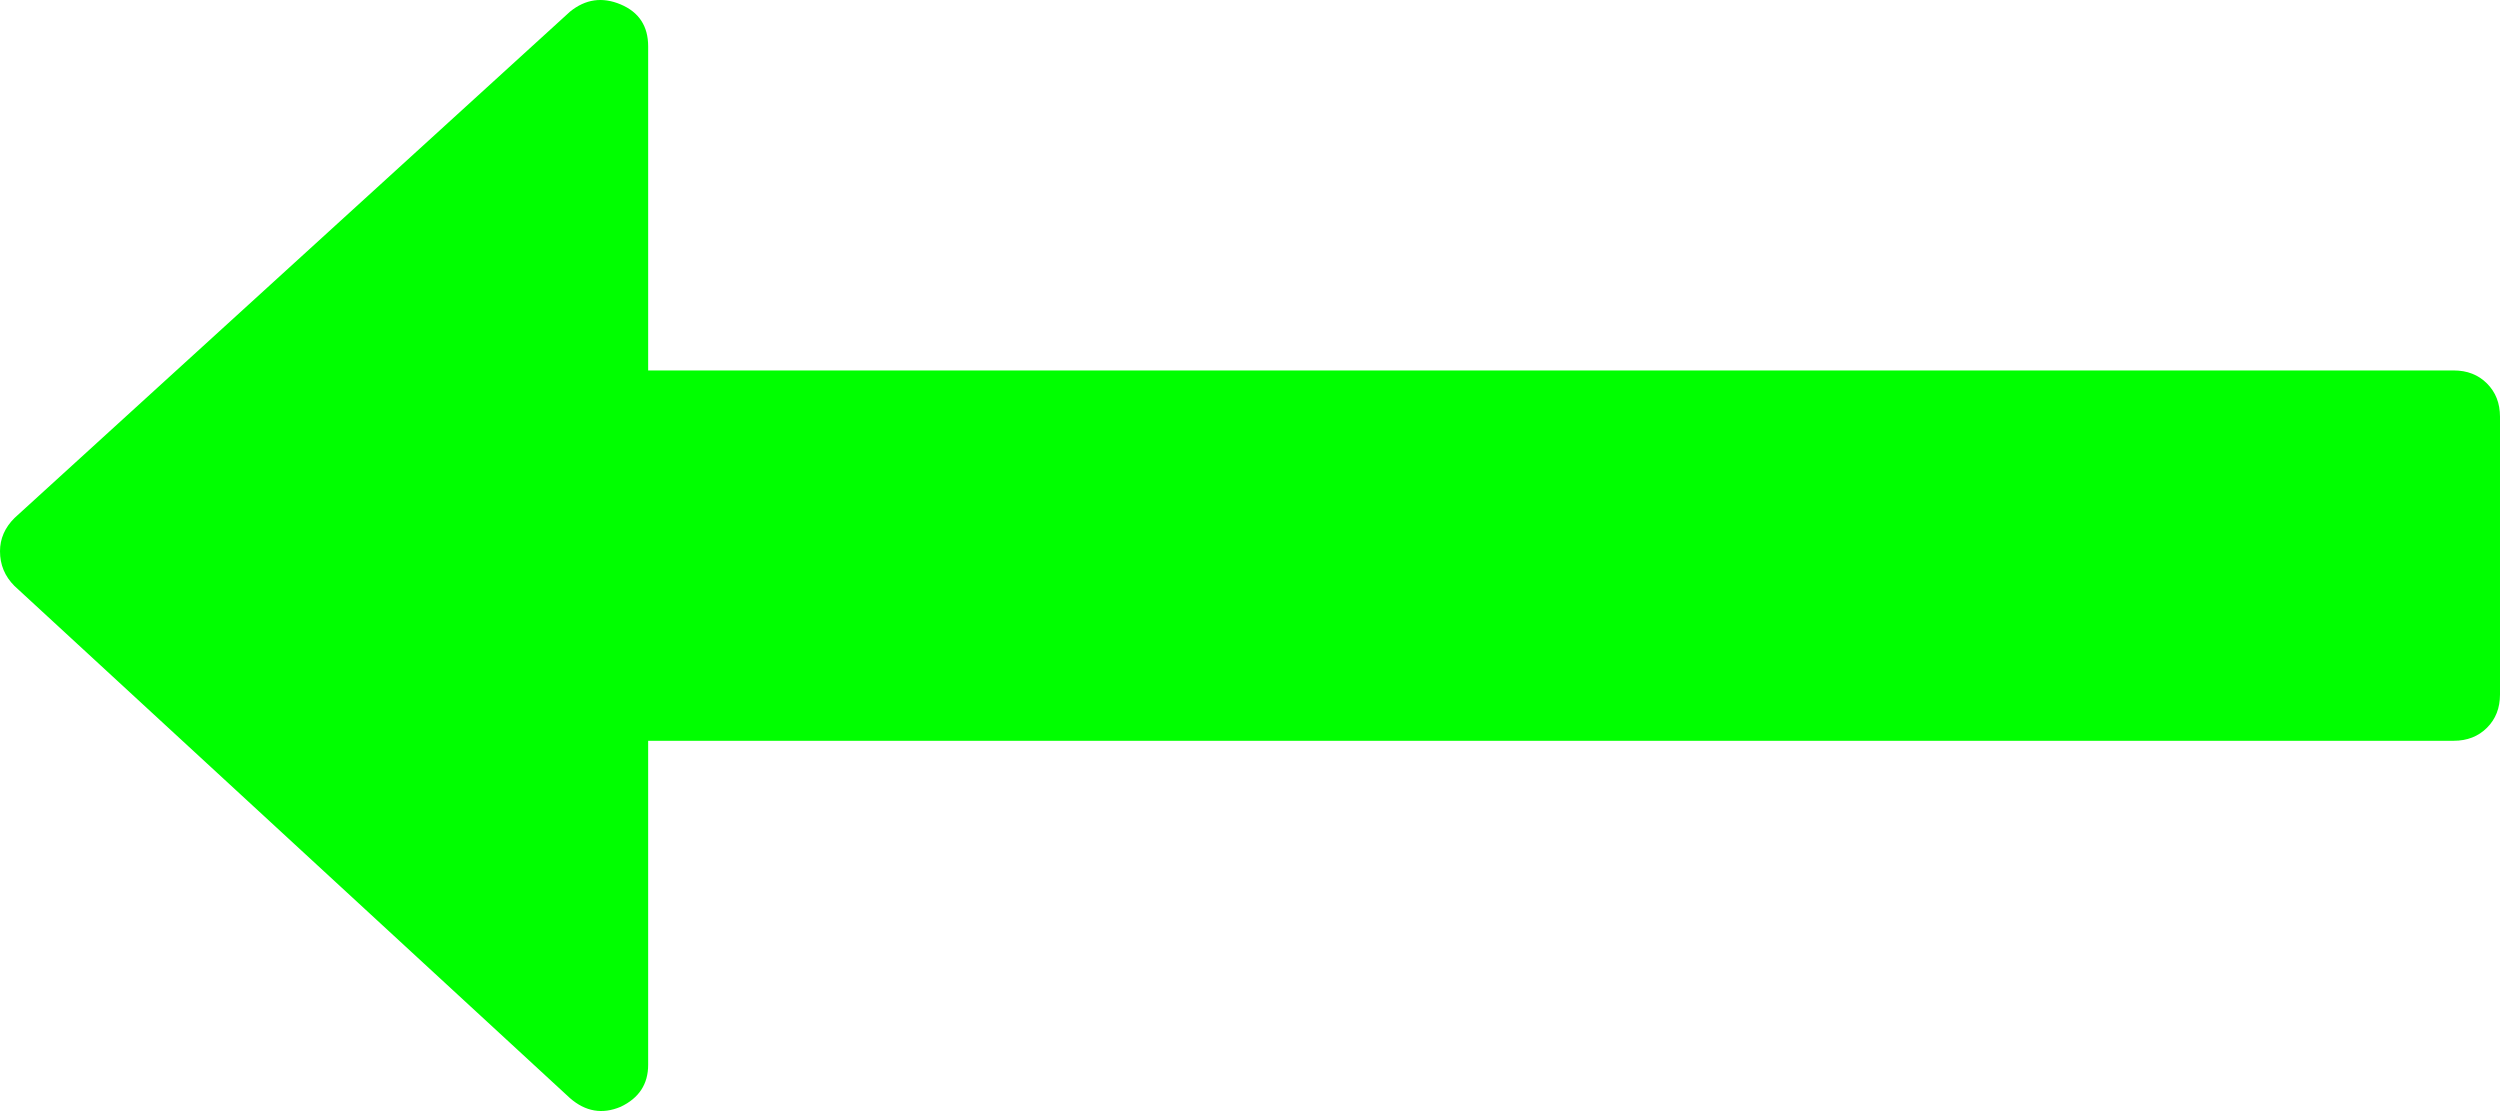
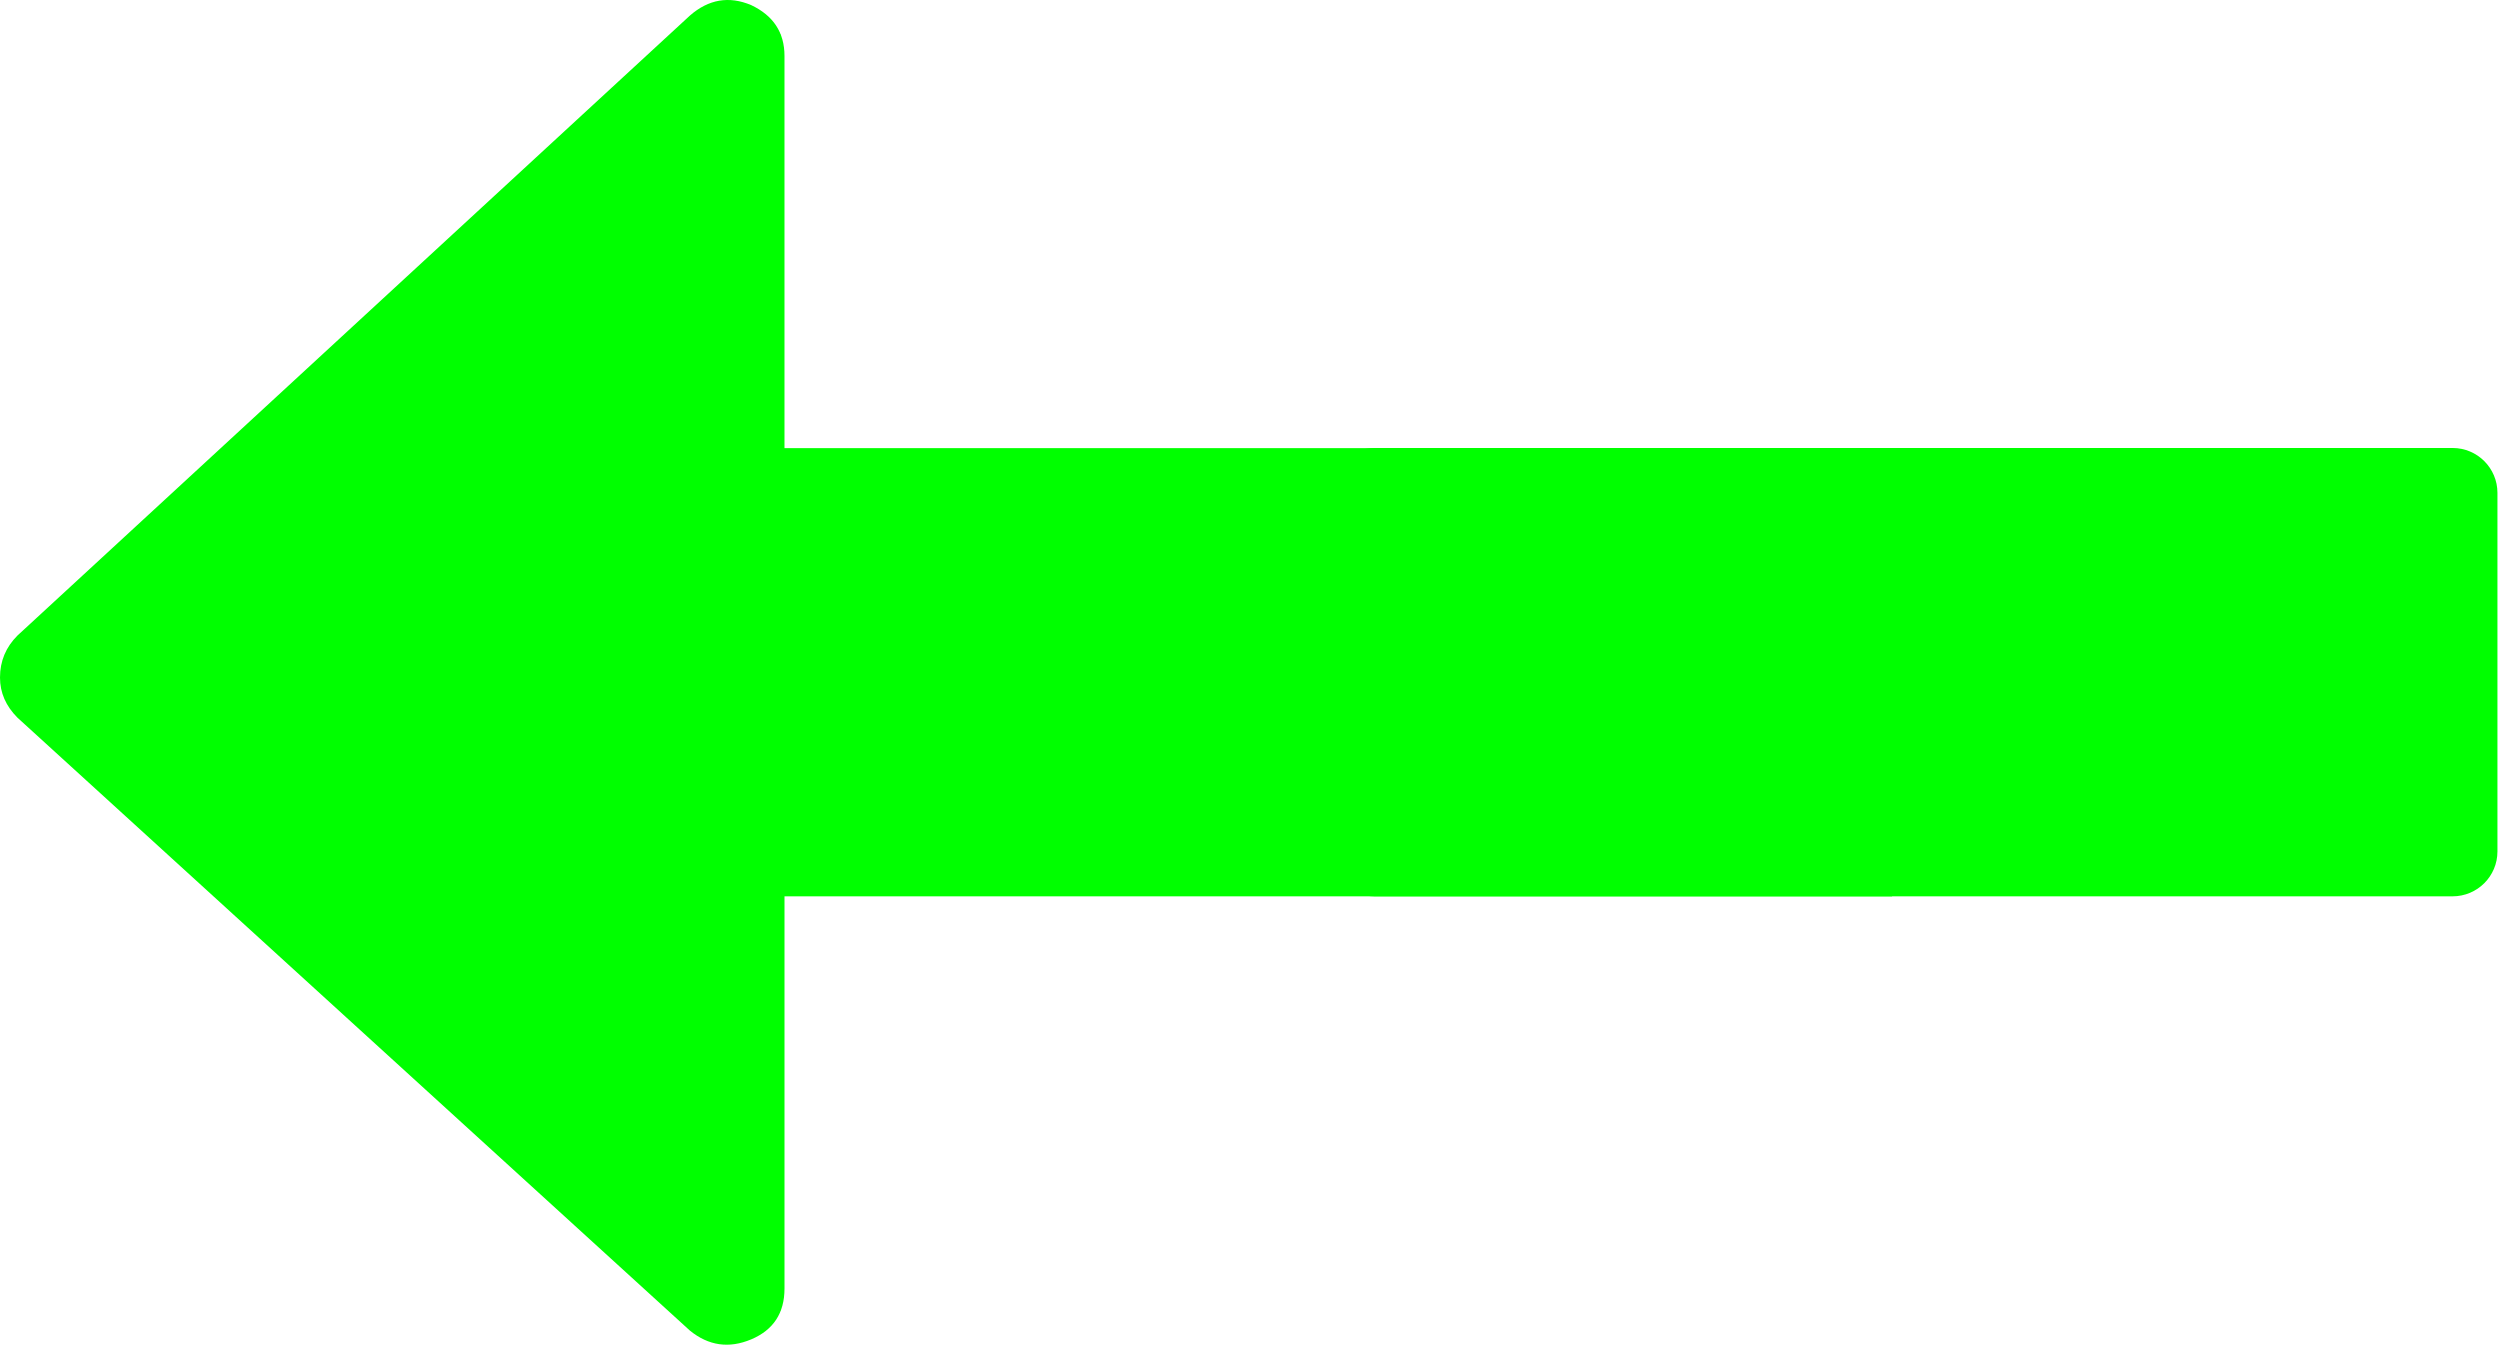
- <svg xmlns="http://www.w3.org/2000/svg" width="130.534mm" height="58.01mm" viewBox="0 0 130.534 58.01" version="1.1" id="svg8">
-   <defs id="defs2" />
-   <g id="layer1" transform="translate(-51.90573,-131.9235)">
-     <g transform="matrix(-1,0,0,1,215.4464,31.75)" id="layer1-0" style="fill:#00ff00">
-       <g transform="matrix(0.2645833,0,0,0.2645833,33.00692,63.91194)" id="g48" style="fill:#00ff00">
-         <g id="g4255" style="fill:#00ff00">
-           <path d="M 490.498,239.278 380.866,139.349 c -3.046,-2.474 -6.376,-2.95 -9.993,-1.427 -3.613,1.525 -5.427,4.283 -5.427,8.282 v 63.954 H 9.136 c -2.666,0 -4.856,0.855 -6.567,2.568 C 0.859,214.438 0,216.628 0,219.292 v 54.816 c 0,2.663 0.855,4.853 2.568,6.563 1.715,1.712 3.905,2.567 6.567,2.567 h 356.313 v 63.953 c 0,3.812 1.817,6.57 5.428,8.278 3.62,1.529 6.95,0.951 9.996,-1.708 L 490.504,252.684 c 1.903,-1.902 2.852,-4.182 2.852,-6.849 0,-2.468 -0.955,-4.654 -2.858,-6.557 z" id="path4253" style="fill:#00ff00" />
+ <svg xmlns="http://www.w3.org/2000/svg" width="107.849mm" height="58.01mm" viewBox="0 0 107.849 58.01" version="1.1" id="svg3882">
+   <defs id="defs3876">
+     <clipPath clipPathUnits="userSpaceOnUse" id="clipPath1490">
+       <rect id="rect1492" width="229.381" height="318.368" x="133.855" y="-503.221" ry="12.543" style="stroke-width:1.22" transform="rotate(90)" />
+     </clipPath>
+   </defs>
+   <g id="layer1" transform="translate(-0.05515285,-0.0942113)">
+     <g id="g6323" clip-path="none" transform="matrix(0,-0.2645833,0.2645833,0,0.05515285,58.1043)">
+       <g id="g6321">
+         <g clip-path="url(#clipPath1490)" transform="rotate(-90,178.1522,315.2038)" id="g4255" style="fill:#00ff00;fill-opacity:1">
+           <path id="path4253" d="M 490.498,239.278 380.866,139.349 c -3.046,-2.474 -6.376,-2.95 -9.993,-1.427 -3.613,1.525 -5.427,4.283 -5.427,8.282 v 63.954 H 9.136 c -2.666,0 -4.856,0.855 -6.567,2.568 C 0.859,214.438 0,216.628 0,219.292 v 54.816 c 0,2.663 0.855,4.853 2.568,6.563 1.715,1.712 3.905,2.567 6.567,2.567 h 356.313 v 63.953 c 0,3.812 1.817,6.57 5.428,8.278 3.62,1.529 6.95,0.951 9.996,-1.708 L 490.504,252.684 c 1.903,-1.902 2.852,-4.182 2.852,-6.849 0,-2.468 -0.955,-4.654 -2.858,-6.557 z" style="fill:#00ff00;fill-opacity:1" />
        </g>
-         <g id="g4257" style="fill:#00ff00" />
-         <g id="g4259" style="fill:#00ff00" />
-         <g id="g4261" style="fill:#00ff00" />
-         <g id="g4263" style="fill:#00ff00" />
-         <g id="g4265" style="fill:#00ff00" />
-         <g id="g4267" style="fill:#00ff00" />
-         <g id="g4269" style="fill:#00ff00" />
-         <g id="g4271" style="fill:#00ff00" />
-         <g id="g4273" style="fill:#00ff00" />
-         <g id="g4275" style="fill:#00ff00" />
-         <g id="g4277" style="fill:#00ff00" />
-         <g id="g4279" style="fill:#00ff00" />
-         <g id="g4281" style="fill:#00ff00" />
-         <g id="g4283" style="fill:#00ff00" />
-         <g id="g4285" style="fill:#00ff00" />
+         <g transform="translate(-1.170886,87.3558)" id="g4257" style="fill:#00ff00;fill-opacity:1" />
+         <g transform="translate(-1.170886,87.3558)" id="g4259" style="fill:#00ff00;fill-opacity:1" />
+         <g transform="translate(-1.170886,87.3558)" id="g4261" style="fill:#00ff00;fill-opacity:1" />
+         <g transform="translate(-1.170886,87.3558)" id="g4263" style="fill:#00ff00;fill-opacity:1" />
+         <g transform="translate(-1.170886,87.3558)" id="g4265" style="fill:#00ff00;fill-opacity:1" />
+         <g transform="translate(-1.170886,87.3558)" id="g4267" style="fill:#00ff00;fill-opacity:1" />
+         <g transform="translate(-1.170886,87.3558)" id="g4269" style="fill:#00ff00;fill-opacity:1" />
+         <g transform="translate(-1.170886,87.3558)" id="g4271" style="fill:#00ff00;fill-opacity:1" />
+         <g transform="translate(-1.170886,87.3558)" id="g4273" style="fill:#00ff00;fill-opacity:1" />
+         <g transform="translate(-1.170886,87.3558)" id="g4275" style="fill:#00ff00;fill-opacity:1" />
+         <g transform="translate(-1.170886,87.3558)" id="g4277" style="fill:#00ff00;fill-opacity:1" />
+         <g transform="translate(-1.170886,87.3558)" id="g4279" style="fill:#00ff00;fill-opacity:1" />
+         <g transform="translate(-1.170886,87.3558)" id="g4281" style="fill:#00ff00;fill-opacity:1" />
+         <g transform="translate(-1.170886,87.3558)" id="g4283" style="fill:#00ff00;fill-opacity:1" />
+         <g transform="translate(-1.170886,87.3558)" id="g4285" style="fill:#00ff00;fill-opacity:1" />
+         <rect style="stroke-width:1.007;fill:#00ff00;fill-opacity:1" ry="7.317" y="216.803" x="73.106" height="190.398" width="73.102" id="rect1494" />
+         <path style="fill:#00ff00;stroke-width:0.505;fill-opacity:1" d="M 115.11,218.324 C 112.552,217.152 2.64,116.685 1.342,114.332 0.717,113.199 0.205,111.517 0.205,110.594 c 0,-4.291 -1.389,-2.91 57.38,-57.085 C 88.269,25.224 114.105,1.691 115,1.214 c 3.41,-1.82 8.763,-0.471 11.093,2.795 l 1.14,1.598 0.253,33.84 0.253,33.84 h 136.876 c 130.812,0 136.949,0.04 138.54,0.908 0.915,0.5 2.107,1.636 2.65,2.525 0.95,1.558 0.986,2.763 0.988,32.831 0.002,34.446 0.113,33.217 -3.179,35.224 -1.593,0.971 -3.632,0.986 -138.861,0.988 l -137.244,0.002 -0.137,33.966 -0.137,33.966 -1.126,1.579 c -2.109,2.957 -7.769,4.525 -10.995,3.046 z" id="path126" transform="rotate(90,109.6254,109.6254)" />
+         <path style="fill:#00ff00;stroke-width:0.505;fill-opacity:1" d="M 113.035,216.361 C 95.567,201.257 8.643,121.791 2.629,115.429 1.879,114.635 1.02,113.076 0.721,111.964 -0.157,108.704 0.948,106.926 8.436,99.542 20.745,87.405 111.929,3.605 115.055,1.556 c 1.796,-1.177 6.839,-0.842 8.743,0.579 3.356,2.506 3.122,0.006 3.503,37.426 l 0.345,33.954 137.196,0.139 c 130.091,0.131 137.266,0.185 138.555,1.03 3.297,2.161 3.142,0.467 3.136,34.19 -0.006,32.462 -0.101,33.875 -2.381,35.378 -1.65,1.088 -34.79,1.376 -167.112,1.452 l -109.394,0.063 -0.333,14.773 c -0.183,8.125 -0.333,23.436 -0.334,34.025 -0.001,18.992 -0.016,19.27 -1.098,20.645 -1.507,1.916 -4.713,3.263 -7.797,3.277 -2.315,0.01 -2.835,-0.209 -5.051,-2.125 z" id="path128" transform="rotate(90,109.6254,109.6254)" />
+         <path style="fill:#00ff00;stroke-width:0.505;fill-opacity:1" d="M 113.307,216.617 C 102.732,207.728 17.858,130.274 4.716,117.518 0.701,113.621 -0.392,111.094 0.726,108.29 1.095,107.366 4.559,103.466 8.501,99.538 20.667,87.413 111.48,3.899 115.018,1.581 c 1.832,-1.2 6.854,-0.883 8.78,0.555 3.412,2.547 3.167,-0.054 3.526,37.433 l 0.325,33.947 137.194,0.139 c 130.089,0.131 137.265,0.185 138.554,1.03 3.3,2.163 3.142,0.411 3.137,34.695 -0.005,35.175 0.09,34.247 -3.617,35.409 -1.476,0.462 -34.3,0.663 -138.603,0.846 l -136.668,0.24 -0.334,19.728 c -0.184,10.85 -0.334,26.137 -0.334,33.971 0,13.854 -0.03,14.282 -1.097,15.638 -1.504,1.912 -4.711,3.263 -7.777,3.277 -2.227,0.01 -2.853,-0.234 -4.798,-1.869 z" id="path130" transform="rotate(90,109.6254,109.6254)" />
      </g>
    </g>
  </g>
</svg>
